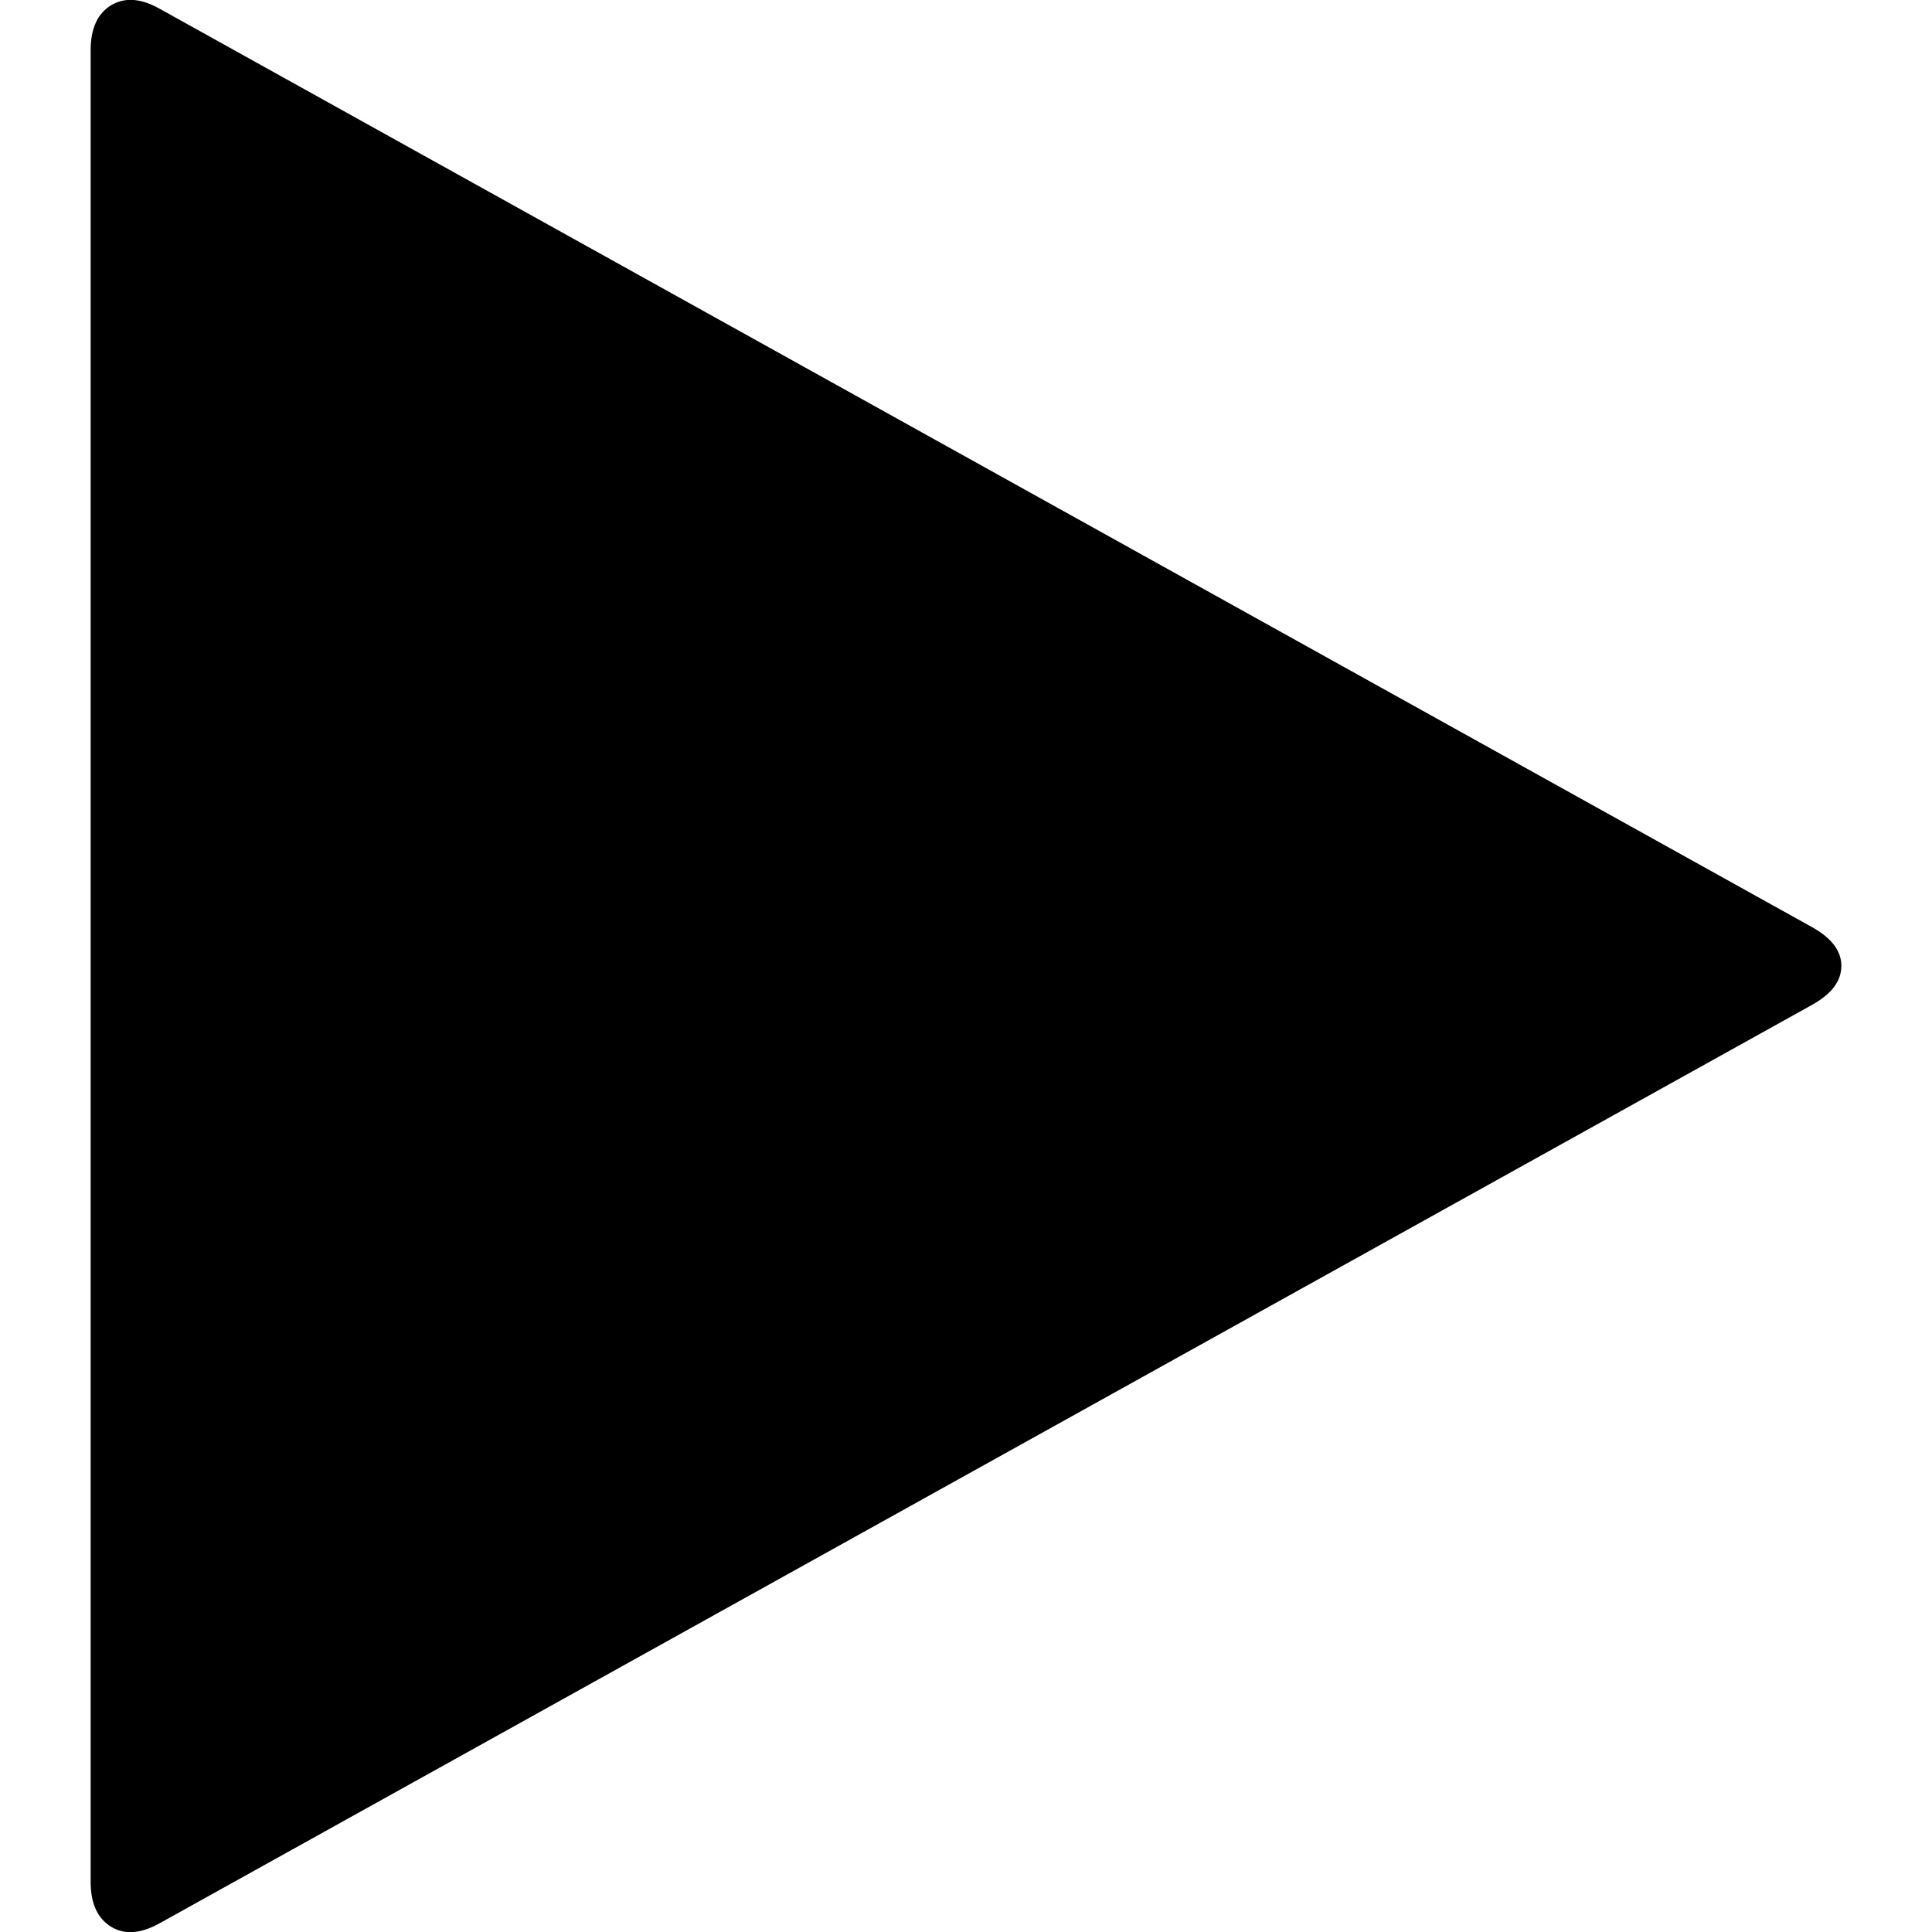
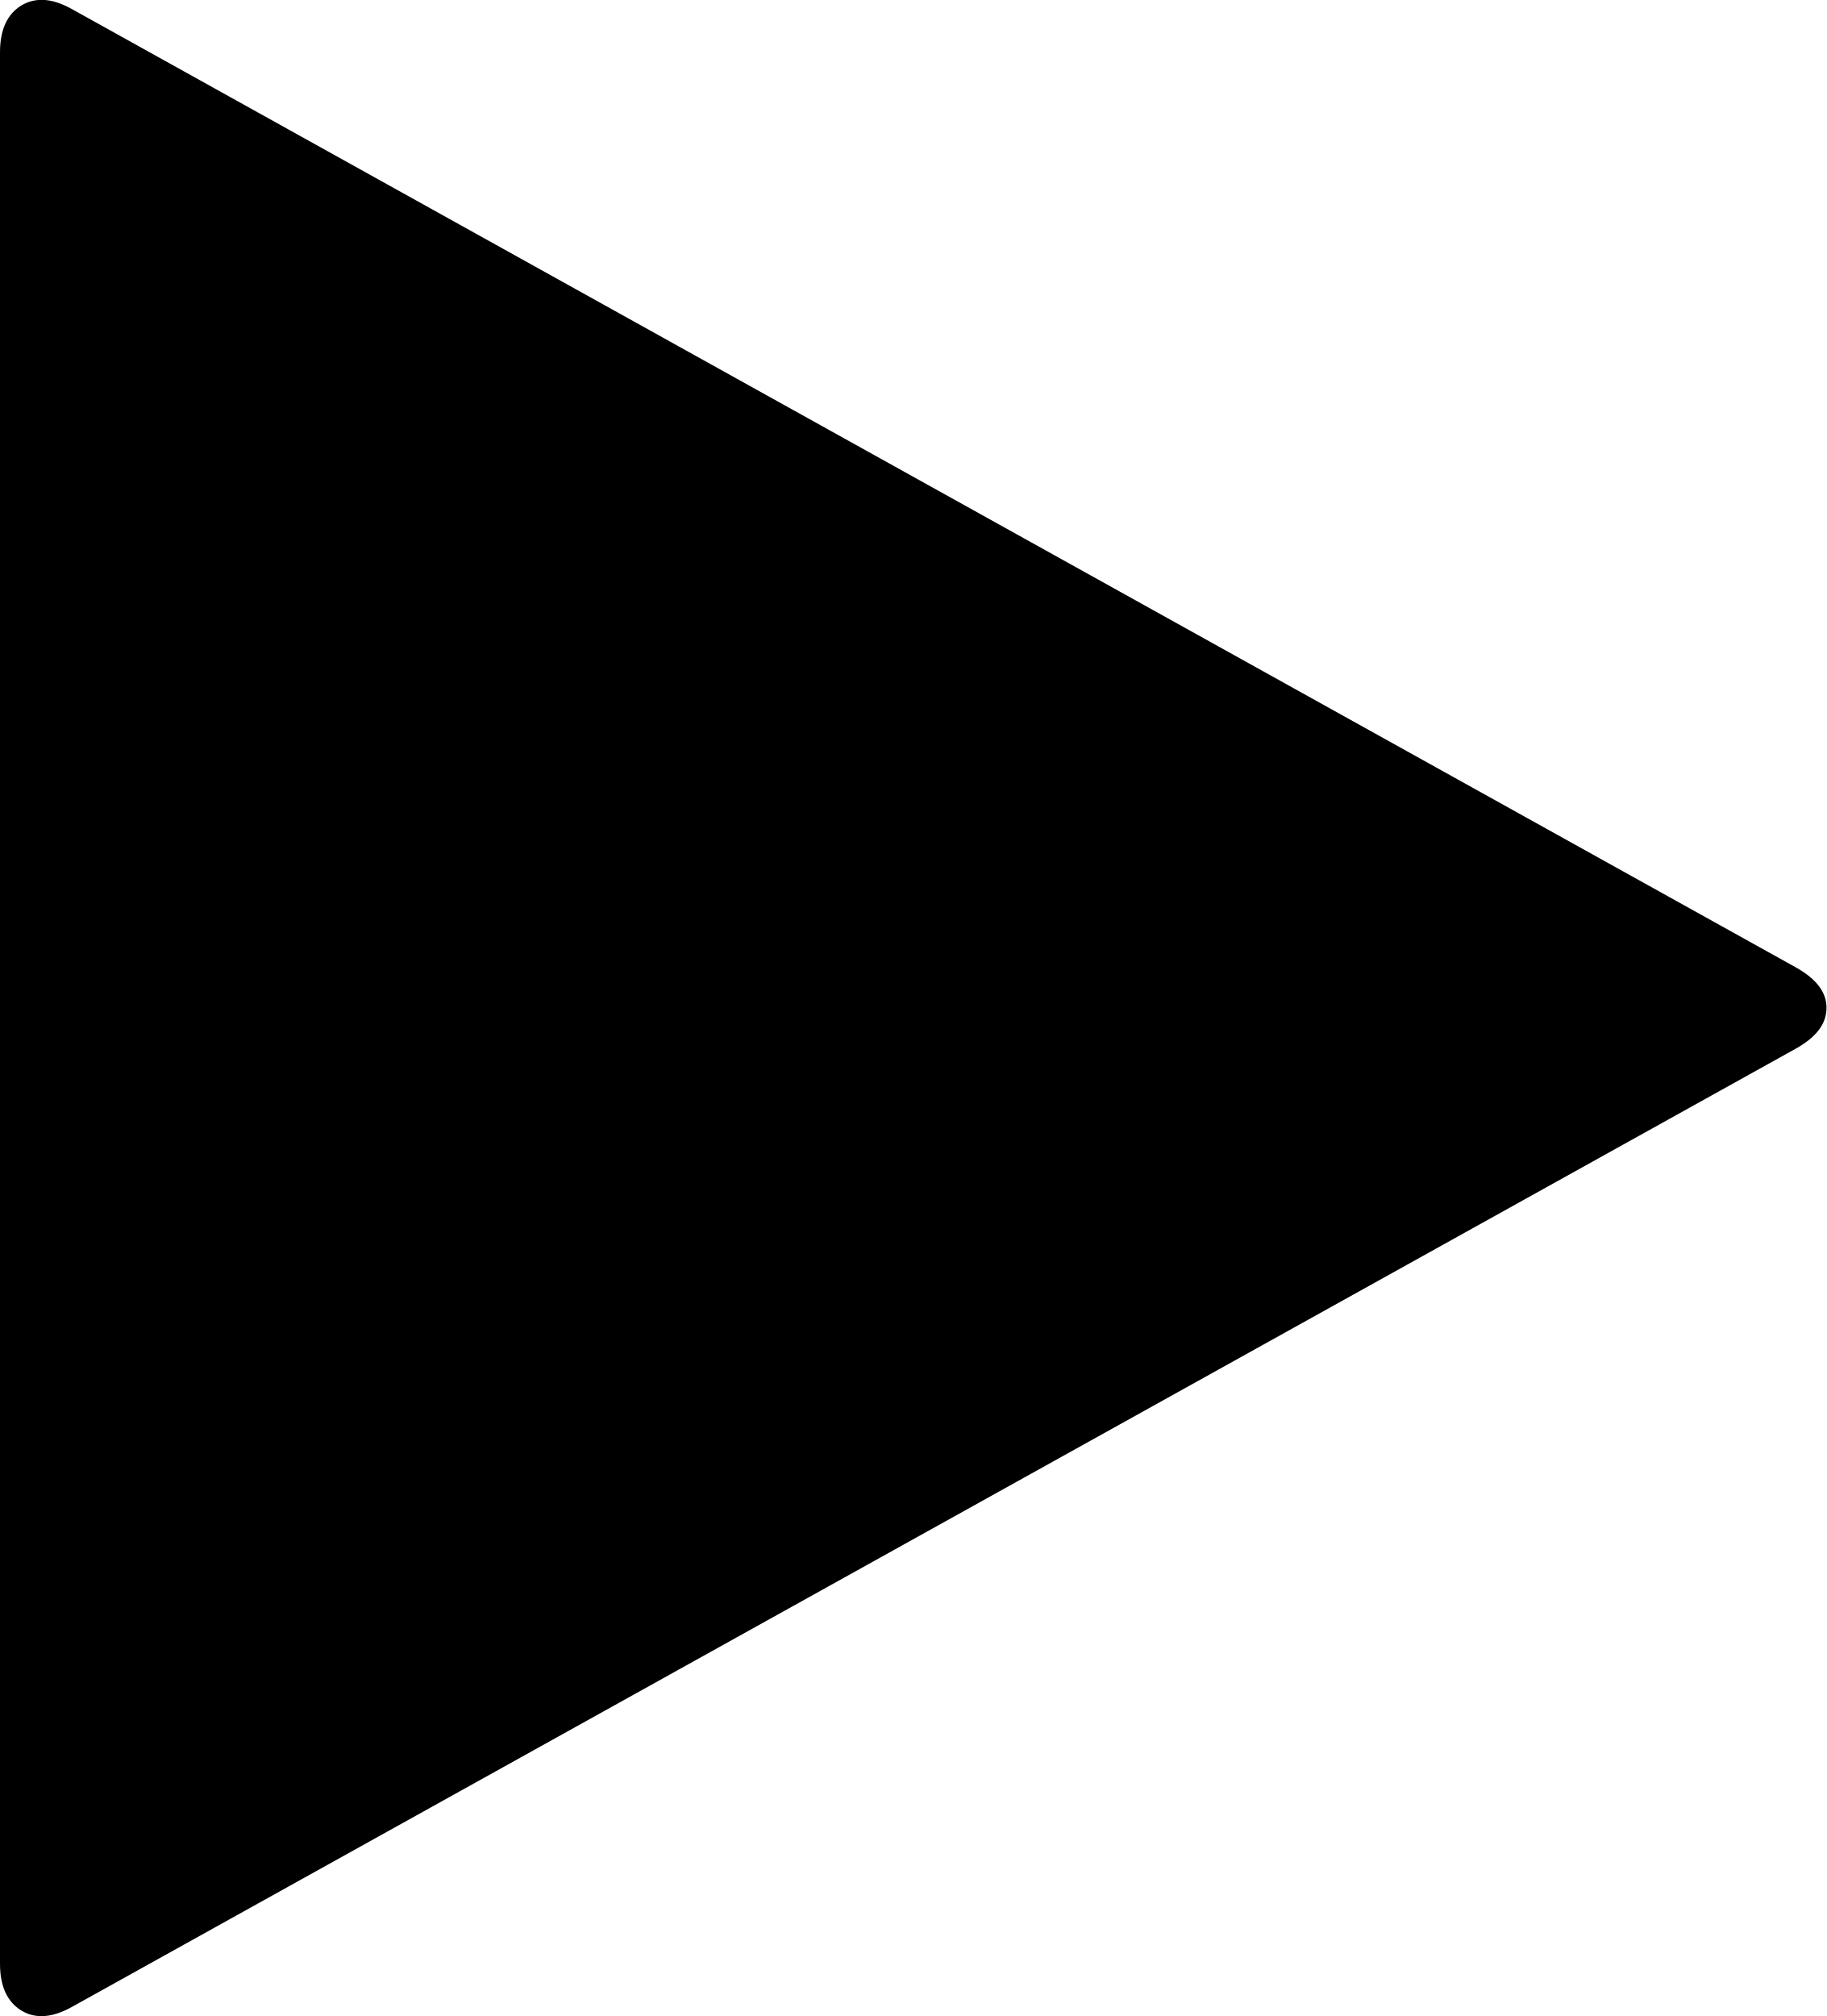
- <svg xmlns="http://www.w3.org/2000/svg" version="1.1" id="Capa_1" x="0px" y="0px" viewBox="0 0 443.3 443.3" style="enable-background:new 0 0 443.3 443.3;" xml:space="preserve">
+ <svg xmlns="http://www.w3.org/2000/svg" version="1.1" id="play" x="0px" y="0px" viewBox="0 0 401.7 443.3" style="enable-background:new 0 0 401.7 443.3;" xml:space="preserve">
  <g>
-     <path d="M415.9,212.8L36.8,2.1c-4.4-2.5-8.1-2.8-11.3-0.9c-3.1,1.9-4.7,5.3-4.7,10.3v420.3c0,5,1.6,8.4,4.7,10.3   c3.1,1.9,6.9,1.6,11.3-0.9l379.1-210.7c4.4-2.5,6.6-5.4,6.6-8.9C422.5,218.2,420.3,215.3,415.9,212.8z" />
+     <path d="M395.1,212.8L16,2.1C11.6-0.4,7.9-0.7,4.7,1.2C1.6,3.1,0,6.5,0,11.5v420.3c0,5,1.6,8.4,4.7,10.3s6.9,1.6,11.3-0.9   l379.1-210.7c4.4-2.5,6.6-5.4,6.6-8.9C401.7,218.2,399.5,215.3,395.1,212.8z" />
  </g>
</svg>
